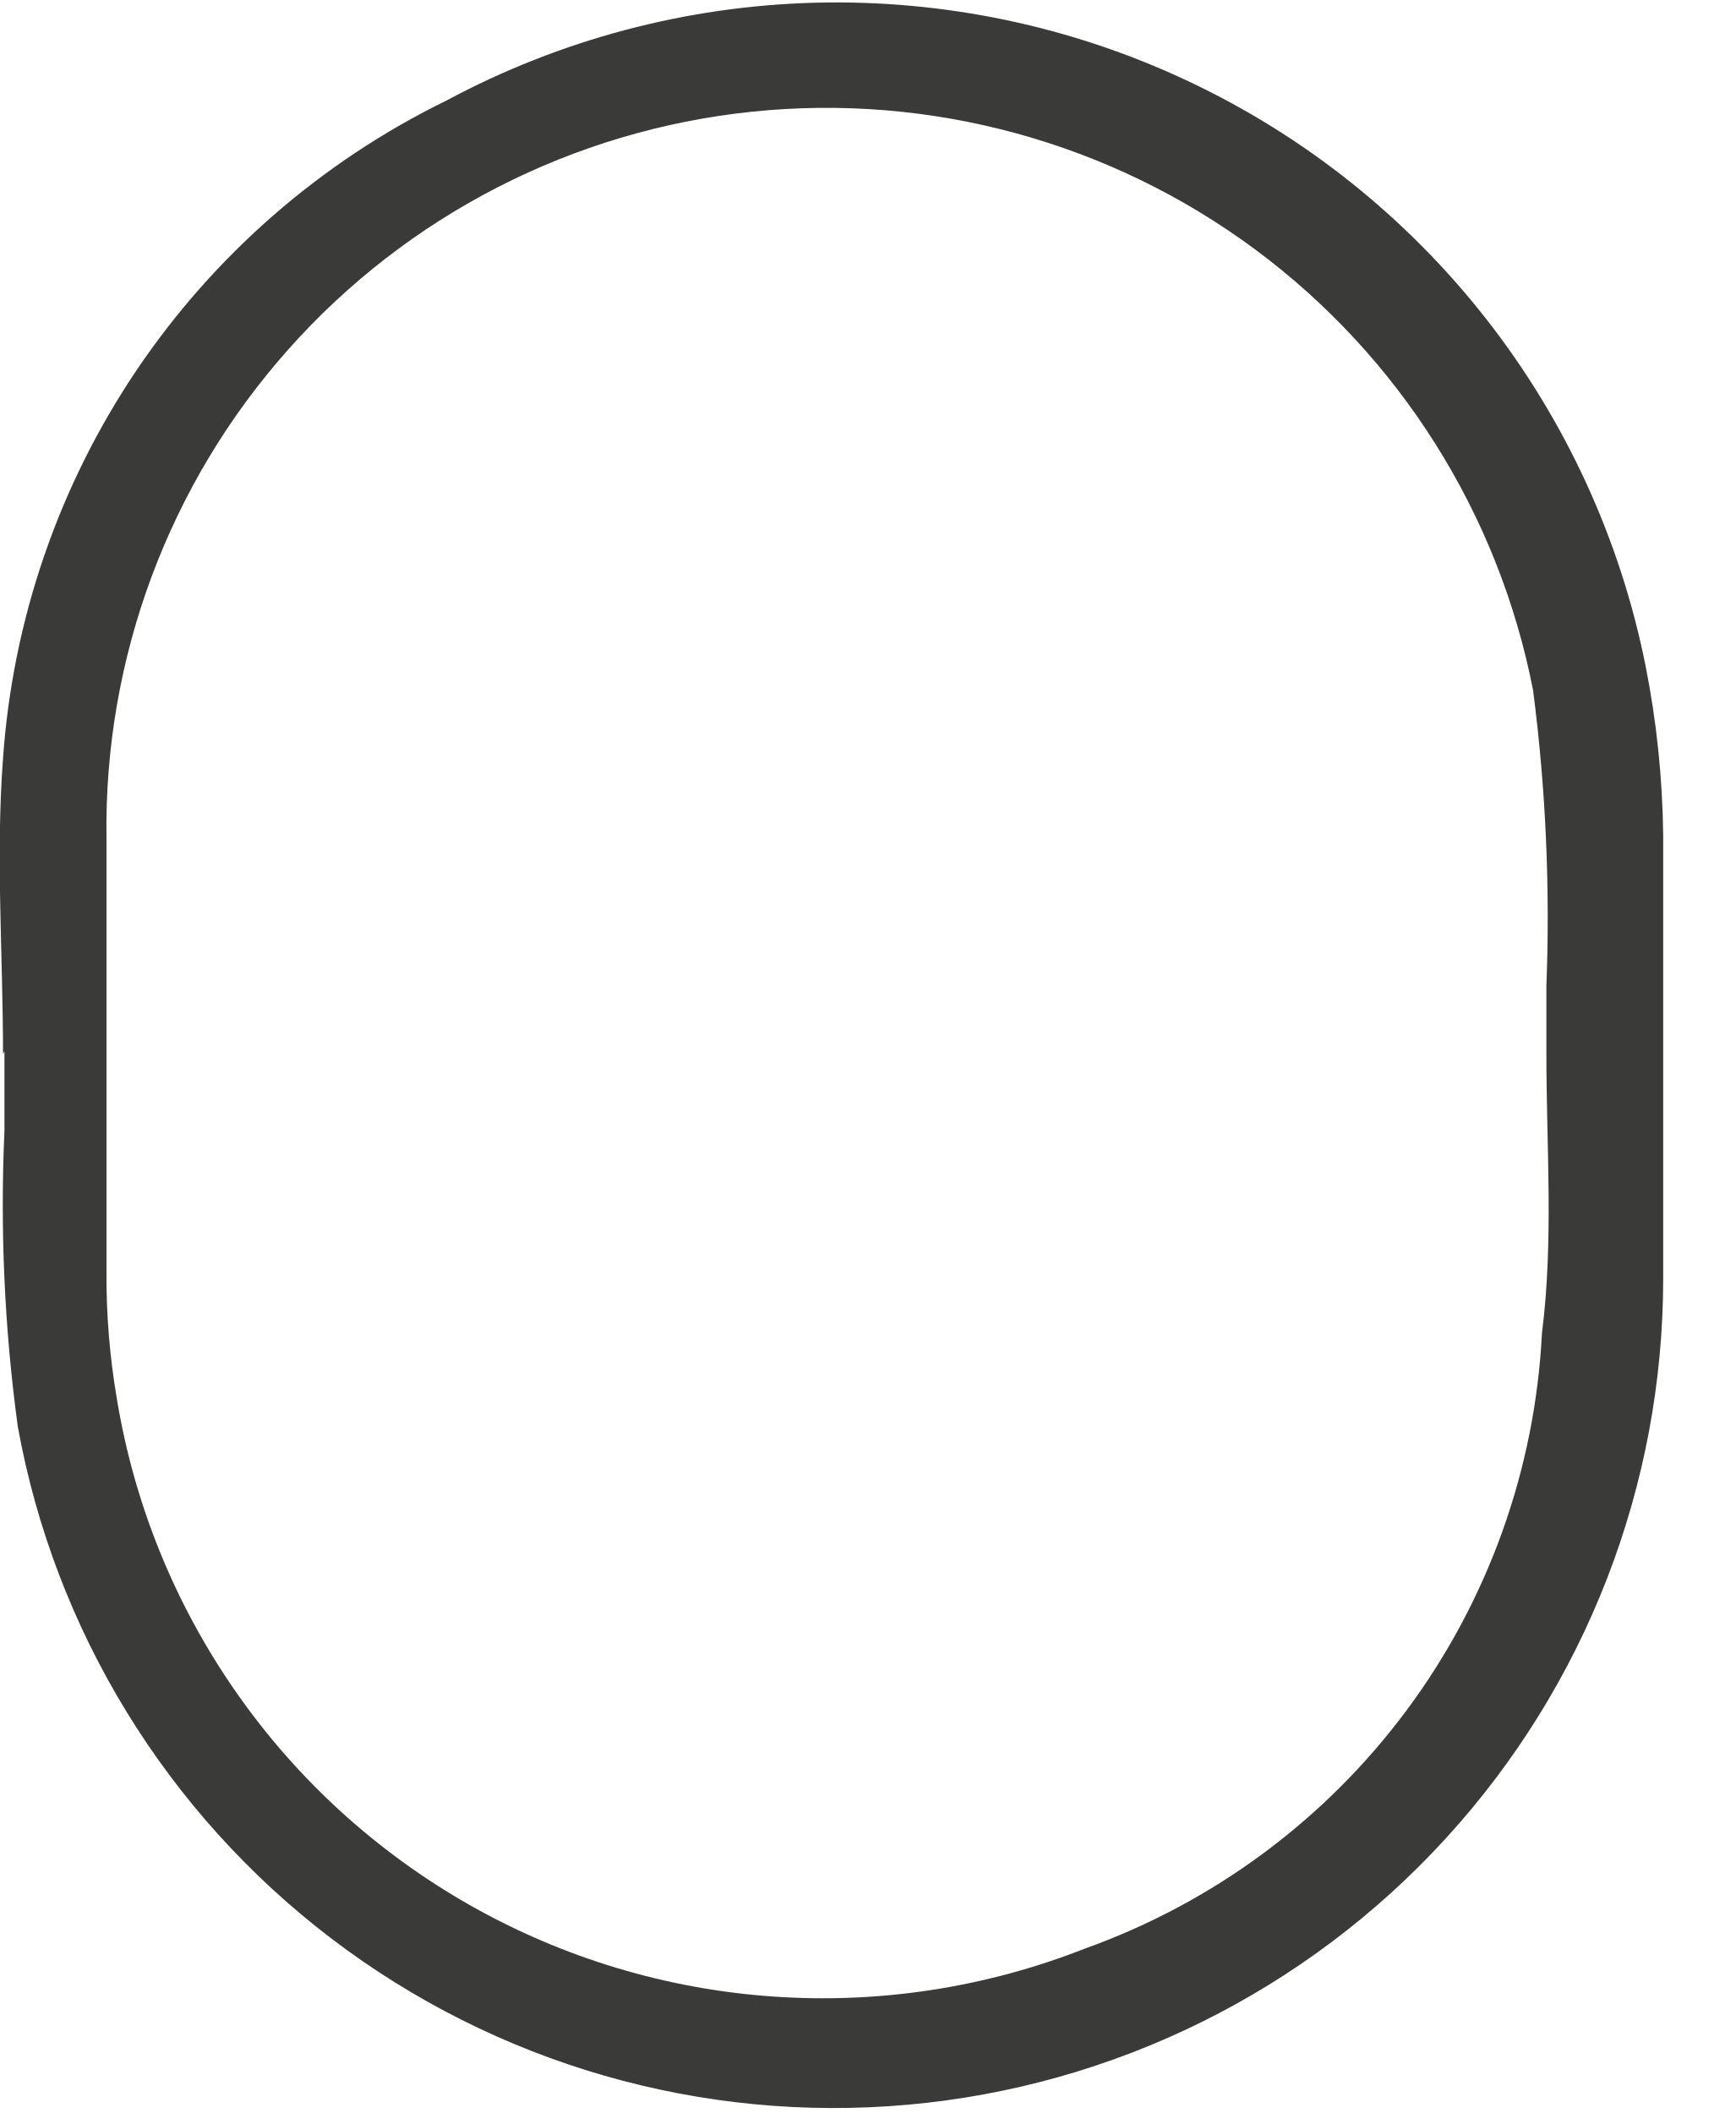
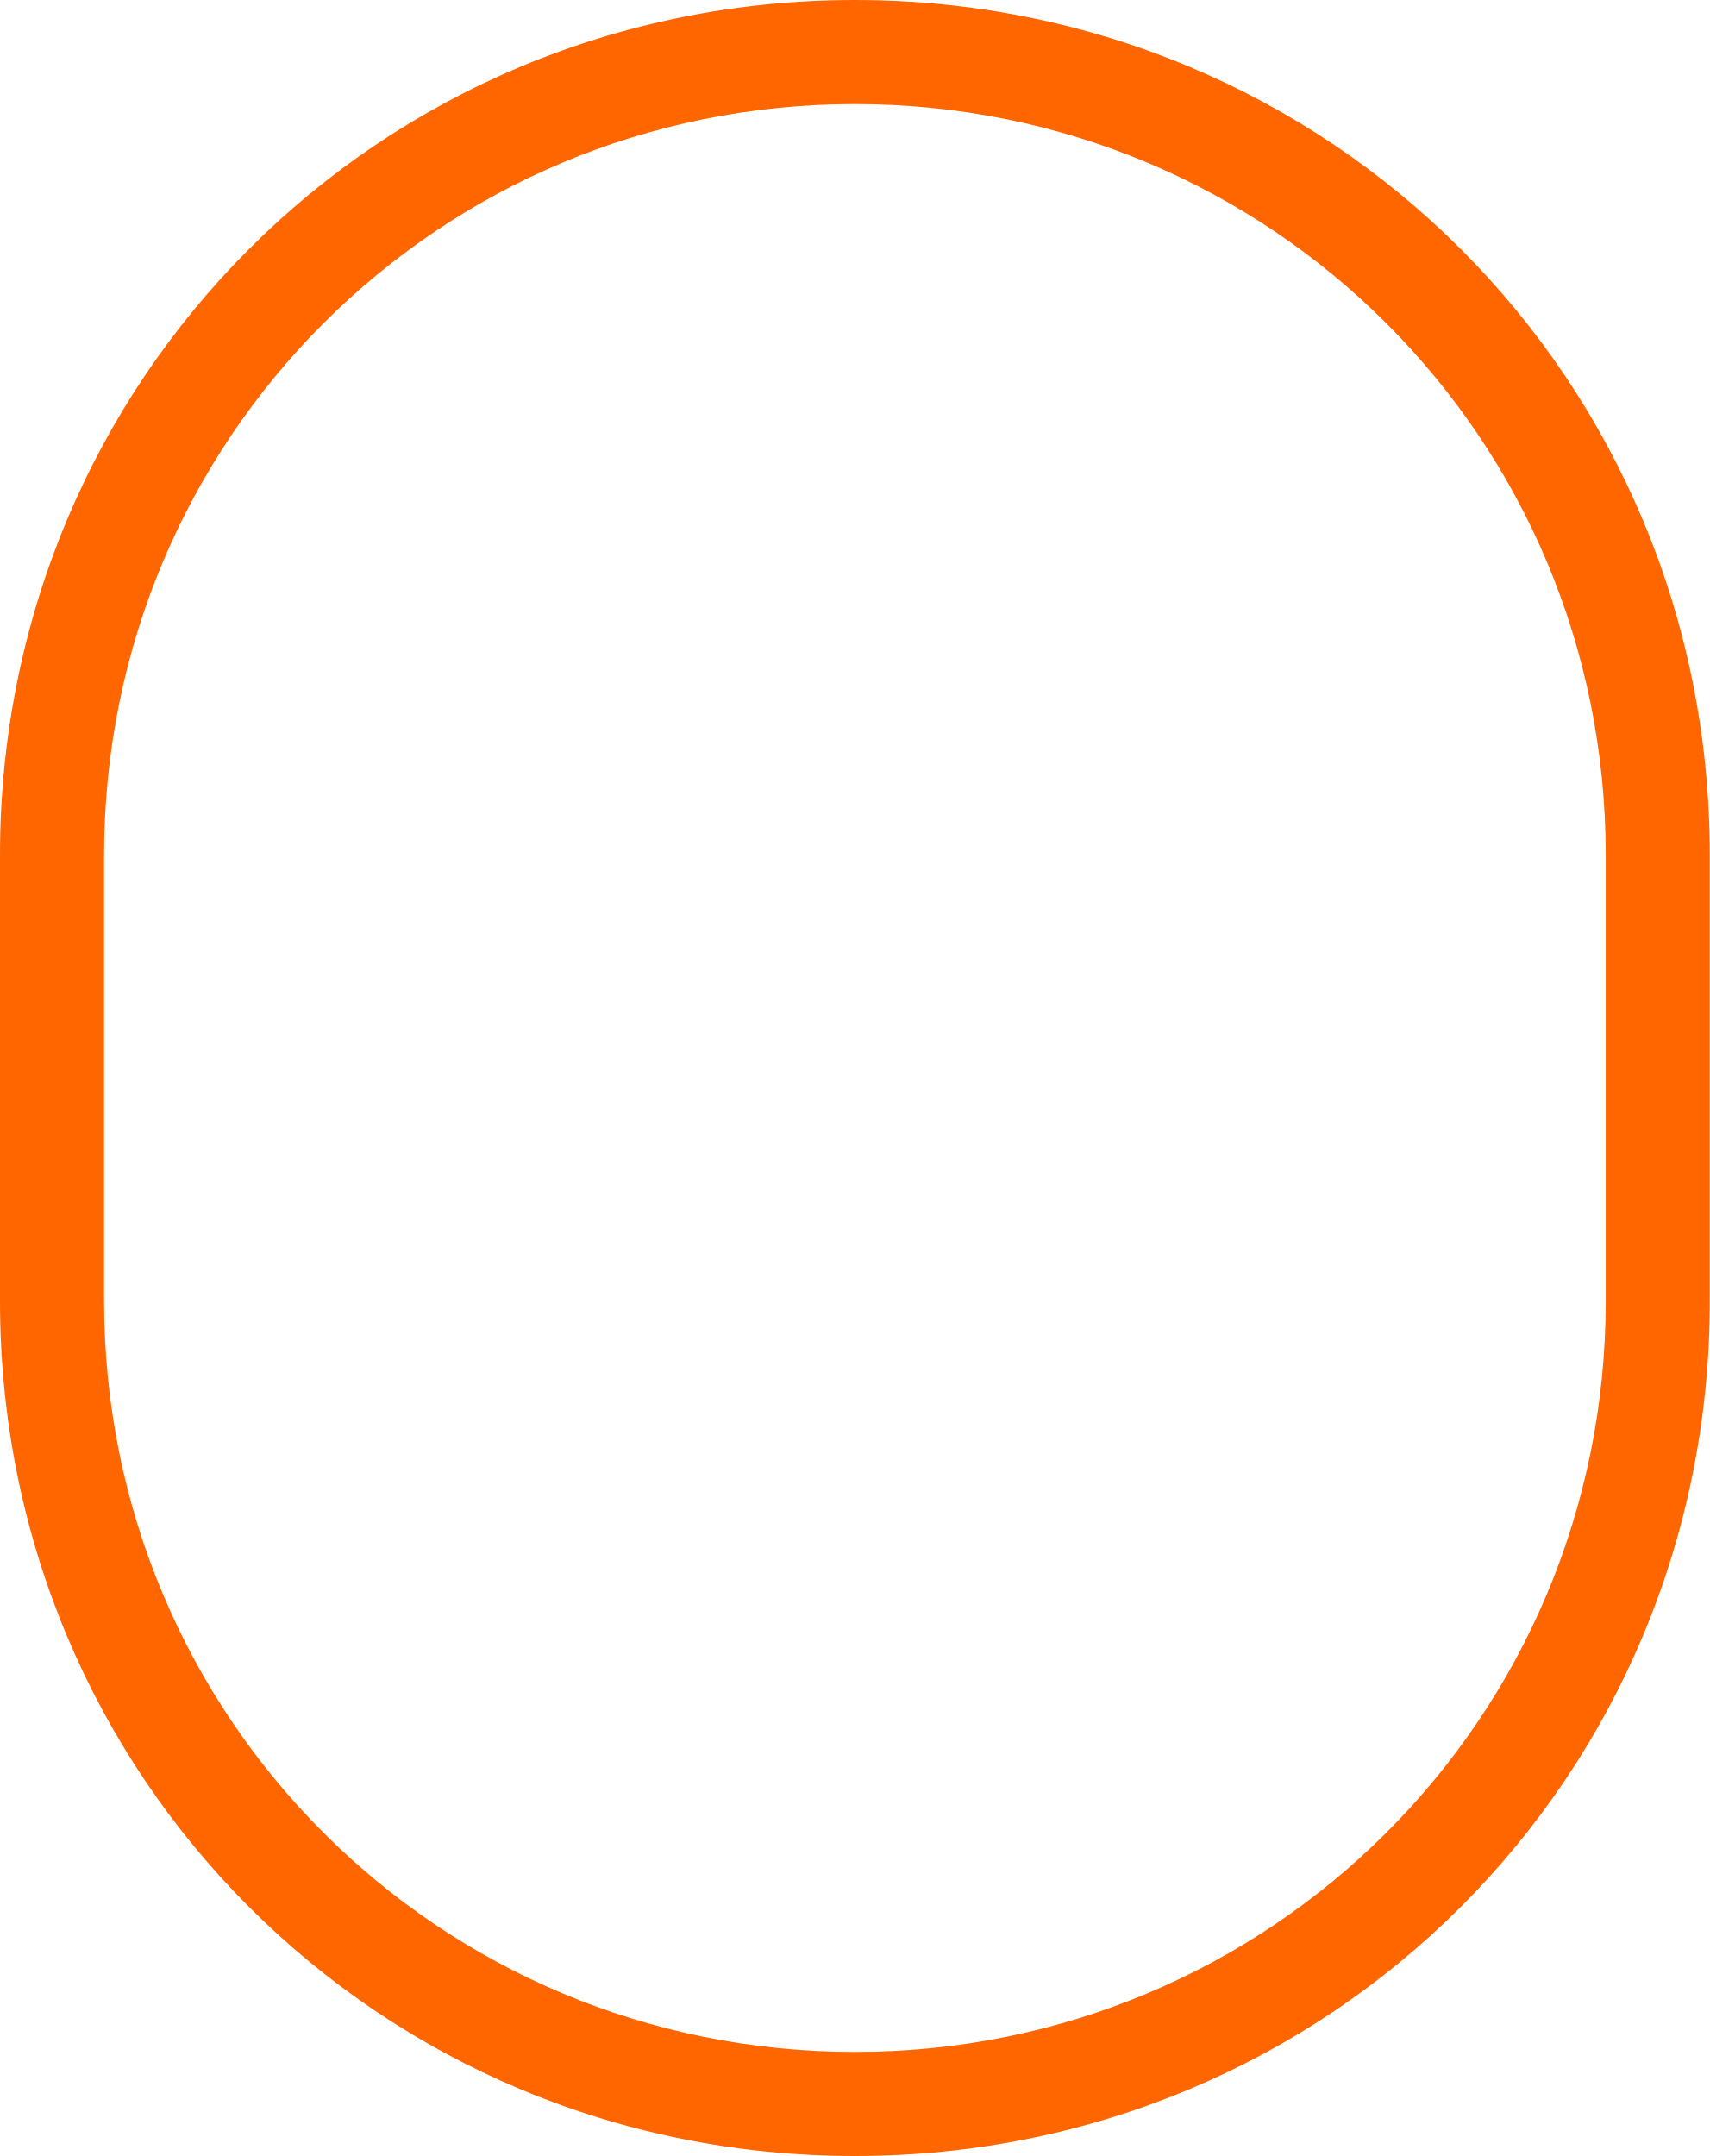
- <svg xmlns="http://www.w3.org/2000/svg" width="23" height="28" viewBox="0 0 23 28" fill="none">
-   <path d="M0.04 13.968C0.04 12.656 -0.058 11.343 0.04 10.05C0.169 8.209 0.779 6.435 1.811 4.904C2.843 3.374 4.259 2.142 5.917 1.332C7.421 0.525 9.093 0.081 10.8 0.036C12.507 -0.008 14.2 0.347 15.744 1.075C17.289 1.802 18.641 2.881 19.694 4.226C20.746 5.57 21.469 7.142 21.805 8.816C21.953 9.558 22.031 10.312 22.04 11.069C22.04 13.028 22.04 14.987 22.04 16.946C22.039 19.69 21.012 22.335 19.16 24.36C17.309 26.386 14.766 27.645 12.033 27.89C9.3 28.136 6.573 27.35 4.39 25.687C2.207 24.024 0.725 21.605 0.236 18.905C0.059 17.607 0 16.296 0.059 14.987C0.059 14.634 0.059 14.282 0.059 13.929L0.04 13.968ZM20.492 13.968C20.492 13.674 20.492 13.38 20.492 13.067C20.543 11.758 20.484 10.448 20.316 9.149C19.861 6.809 18.546 4.724 16.631 3.304C14.716 1.885 12.338 1.234 9.967 1.48C7.596 1.725 5.403 2.85 3.819 4.632C2.235 6.414 1.376 8.724 1.411 11.108C1.411 13.067 1.411 14.928 1.411 16.848C1.407 17.412 1.453 17.976 1.548 18.533C1.777 19.929 2.316 21.257 3.125 22.418C3.933 23.579 4.992 24.544 6.222 25.243C7.453 25.942 8.824 26.357 10.236 26.456C11.647 26.556 13.063 26.339 14.38 25.82C16.081 25.211 17.563 24.113 18.641 22.662C19.718 21.212 20.342 19.475 20.433 17.671C20.59 16.436 20.492 15.202 20.492 13.968Z" fill="#3A3A39" />
+ <svg xmlns="http://www.w3.org/2000/svg" id="Layer_1" version="1.1" viewBox="0 0 23 29">
+   <defs>
+     <style>
+       .st0 {
+         fill: #f60;
+       }
+     </style>
+   </defs>
+   <path class="st0" d="M11.5,1.4c5.6,0,10.1,4.5,10.1,10.1v6c0,5.6-4.5,10.1-10.1,10.1S1.4,23.1,1.4,17.5v-6C1.4,5.9,5.9,1.4,11.5,1.4M11.5,0h0C5.1,0,0,5.1,0,11.5v6c0,6.4,5.1,11.5,11.5,11.5h0c6.4,0,11.5-5.1,11.5-11.5v-6C23,5.1,17.9,0,11.5,0h0Z" />
</svg>
